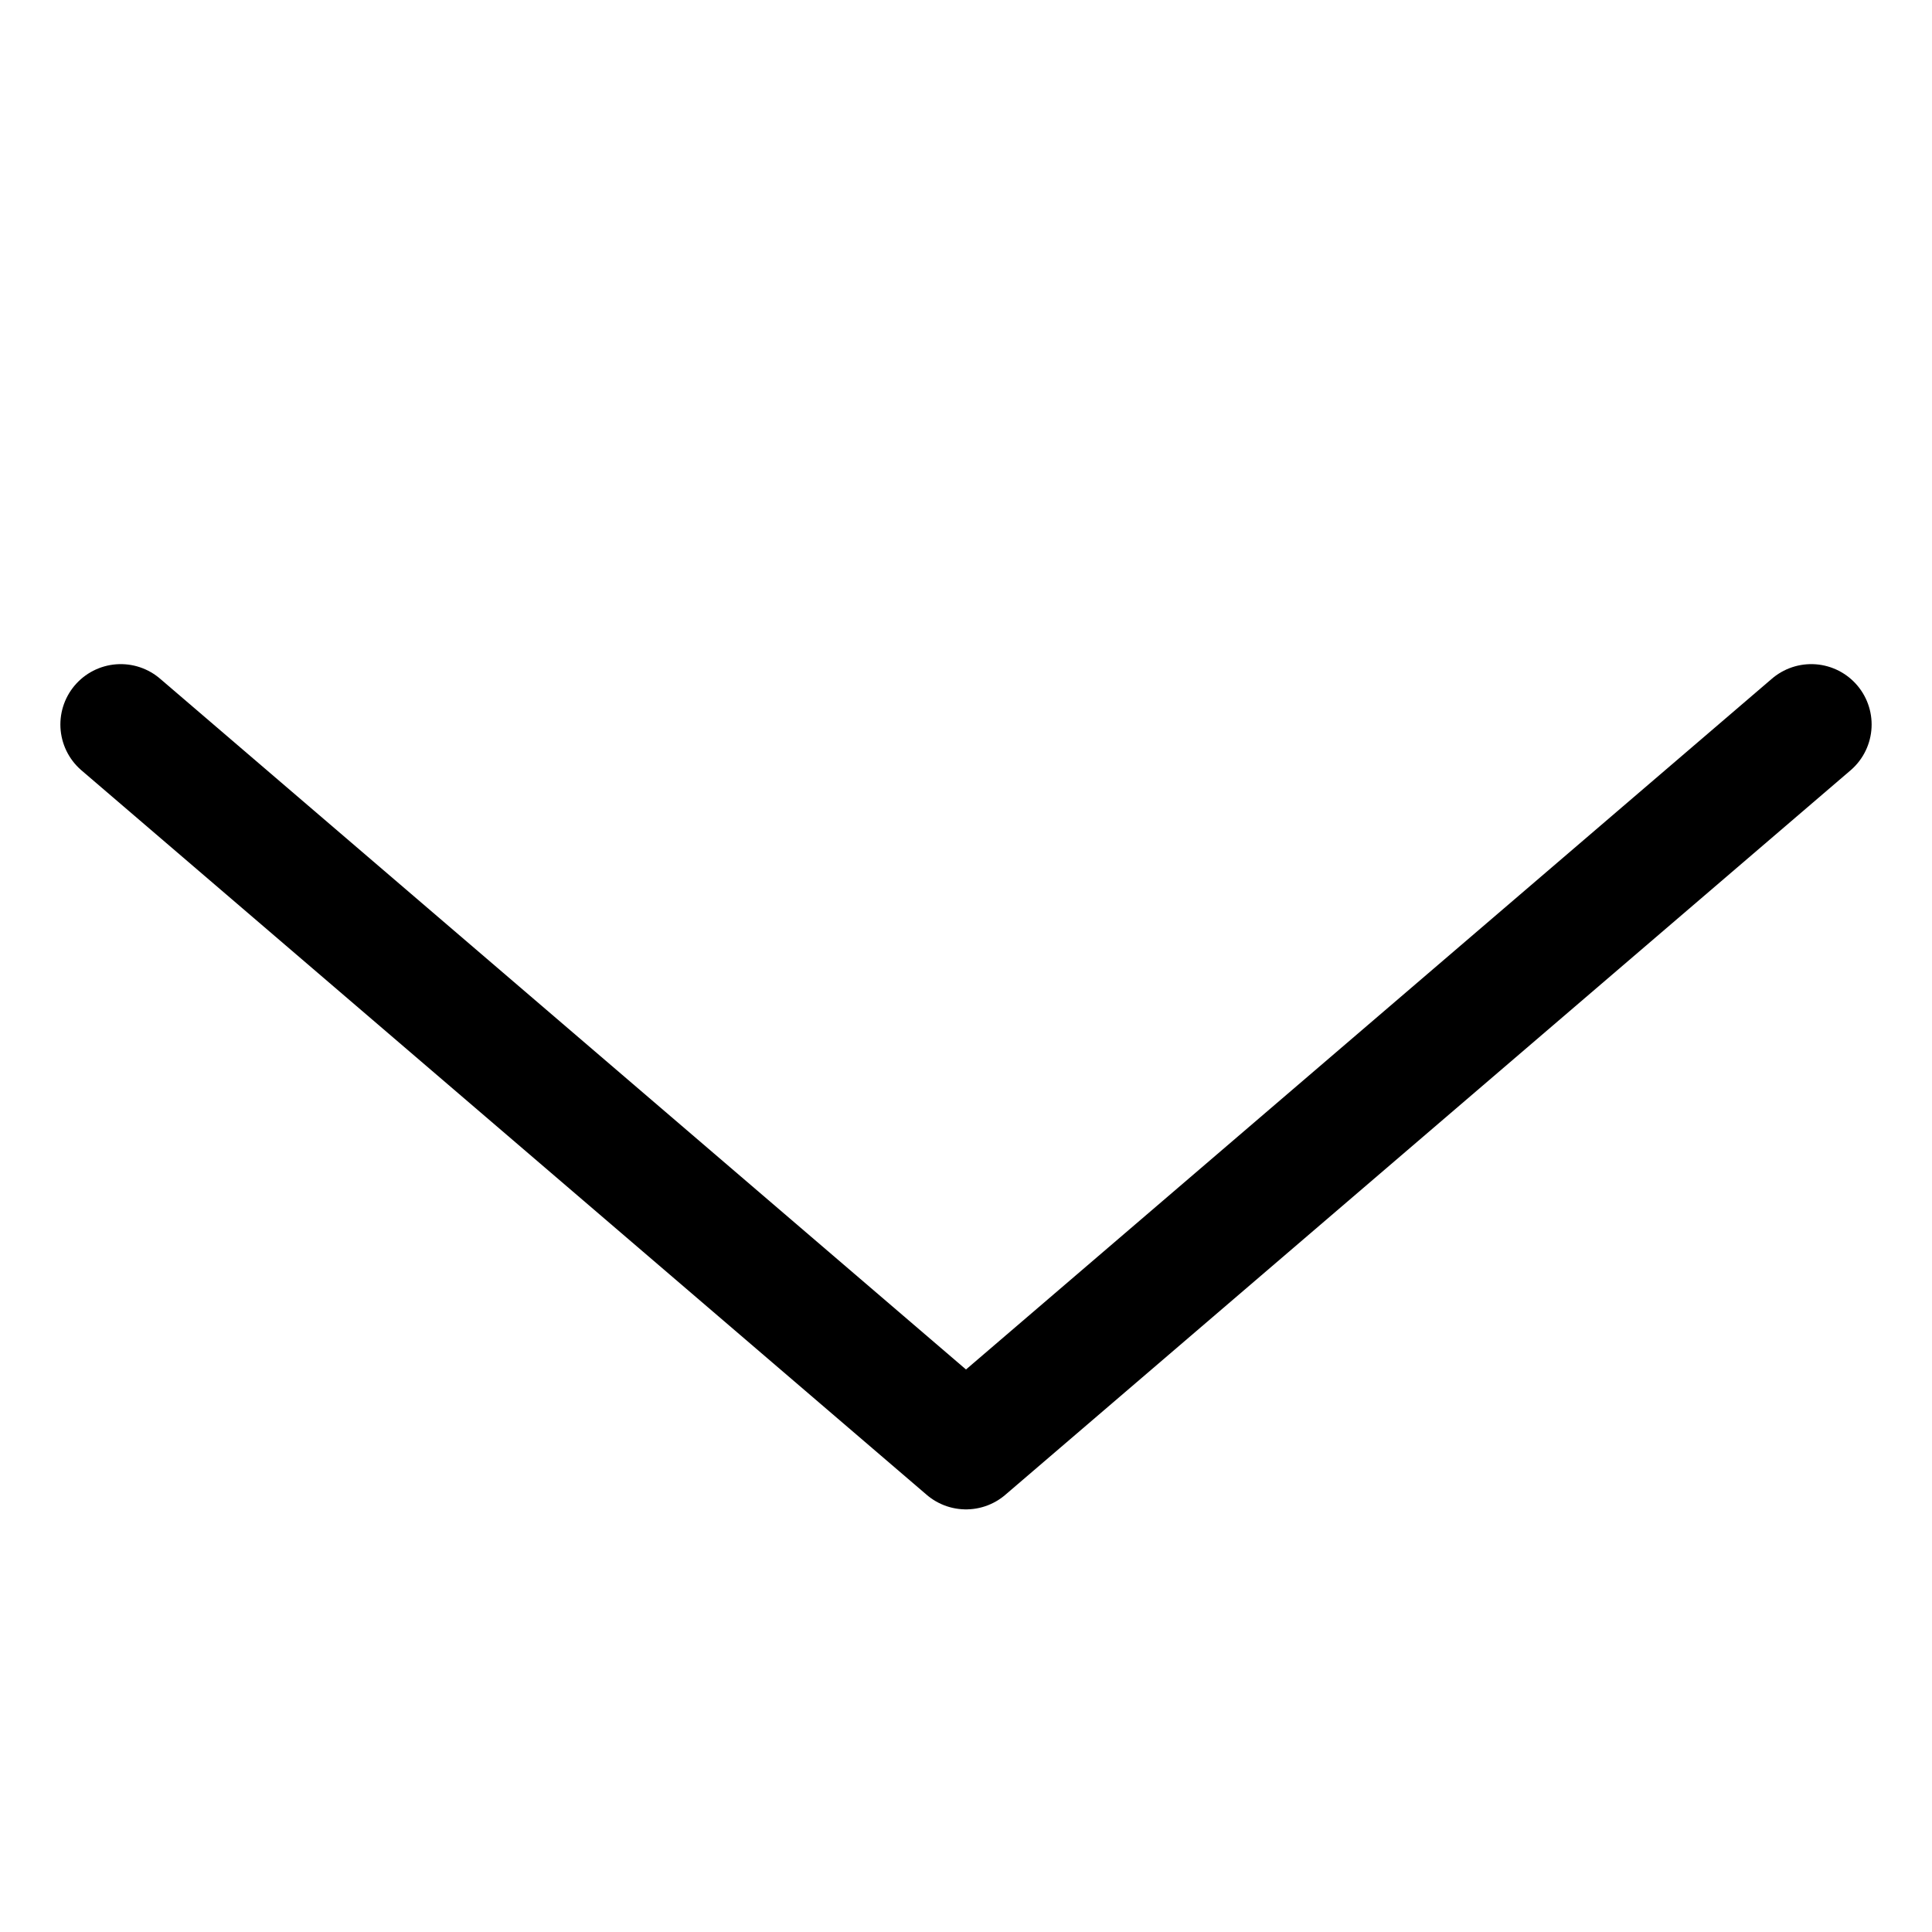
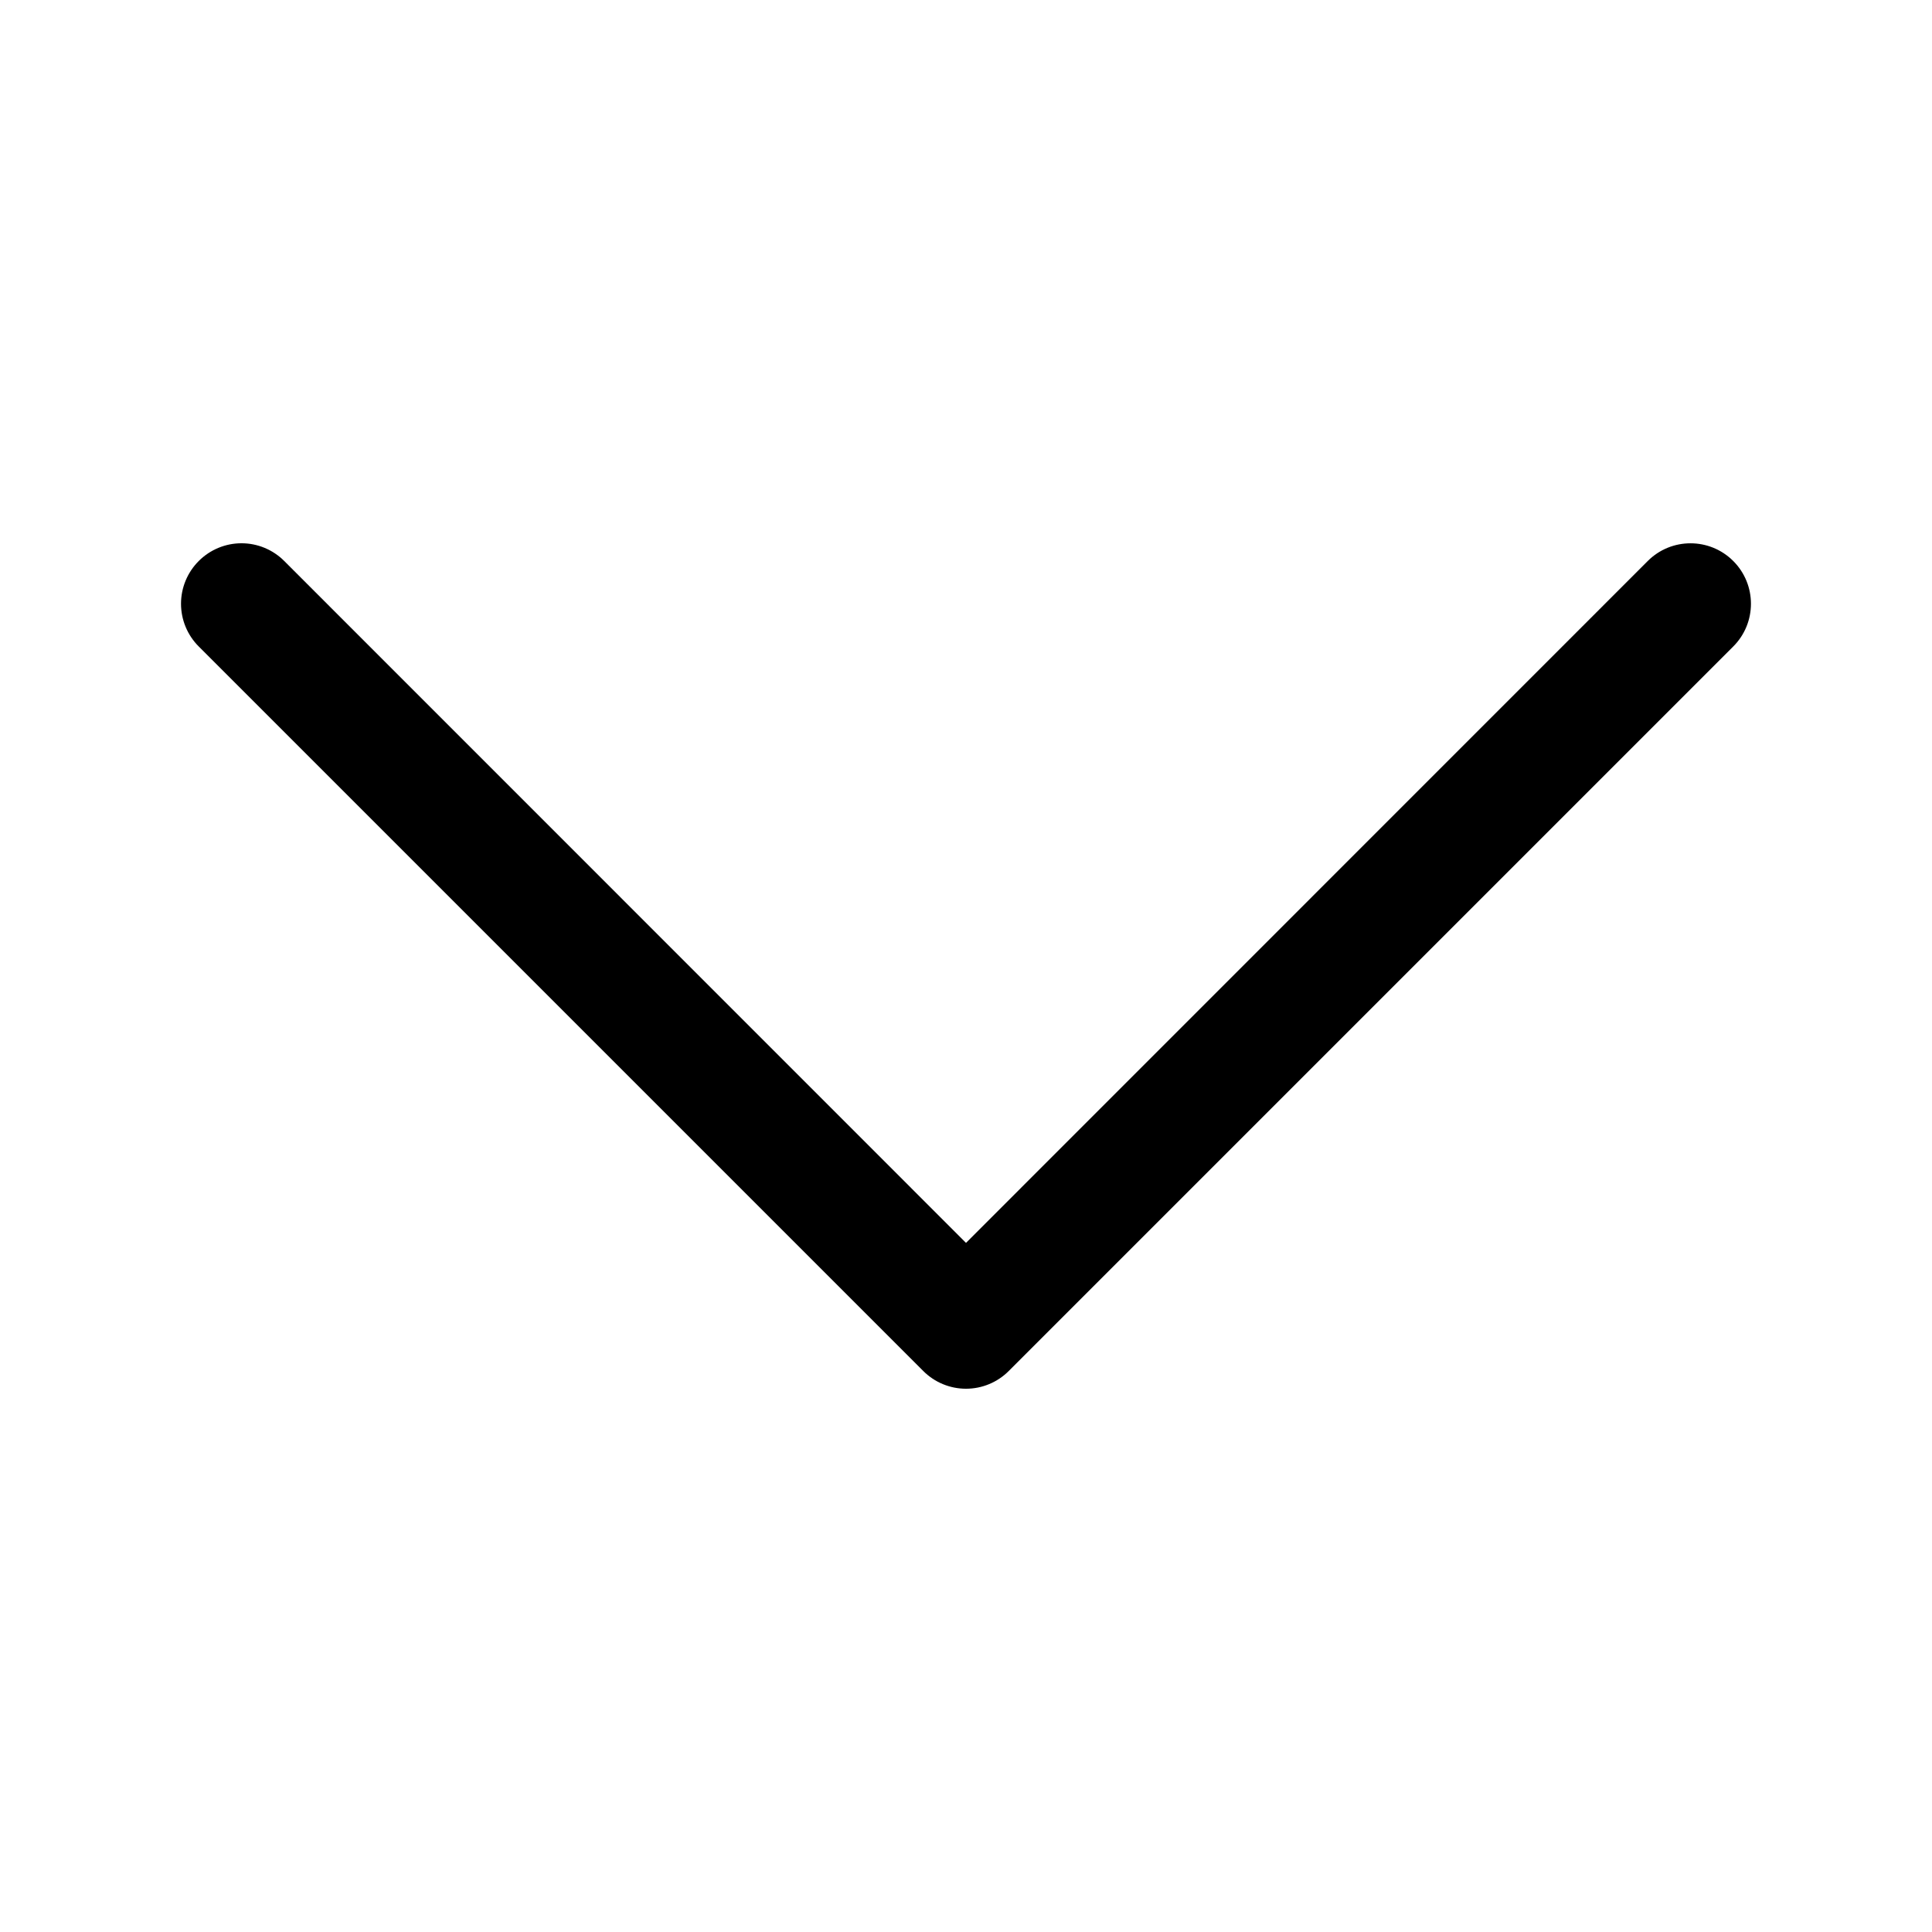
- <svg xmlns="http://www.w3.org/2000/svg" id="i-chevron-bottom" viewBox="0 0 32 32" width="32" height="32" fill="none" stroke="currentcolor" stroke-linecap="round" stroke-linejoin="round" stroke-width="2">
-   <path d="M30 12 L16 24 2 12" />
+ <svg xmlns="http://www.w3.org/2000/svg" id="i-chevron-bottom" width="1em" height="1em" viewBox="0 0 16 16" fill="currentColor">
+   <path fill-rule="evenodd" d="M1.646 4.646a.5.5 0 01.708 0L8 10.293l5.646-5.647a.5.5 0 01.708.708l-6 6a.5.5 0 01-.708 0l-6-6a.5.5 0 010-.708z" clip-rule="evenodd" />
</svg>
